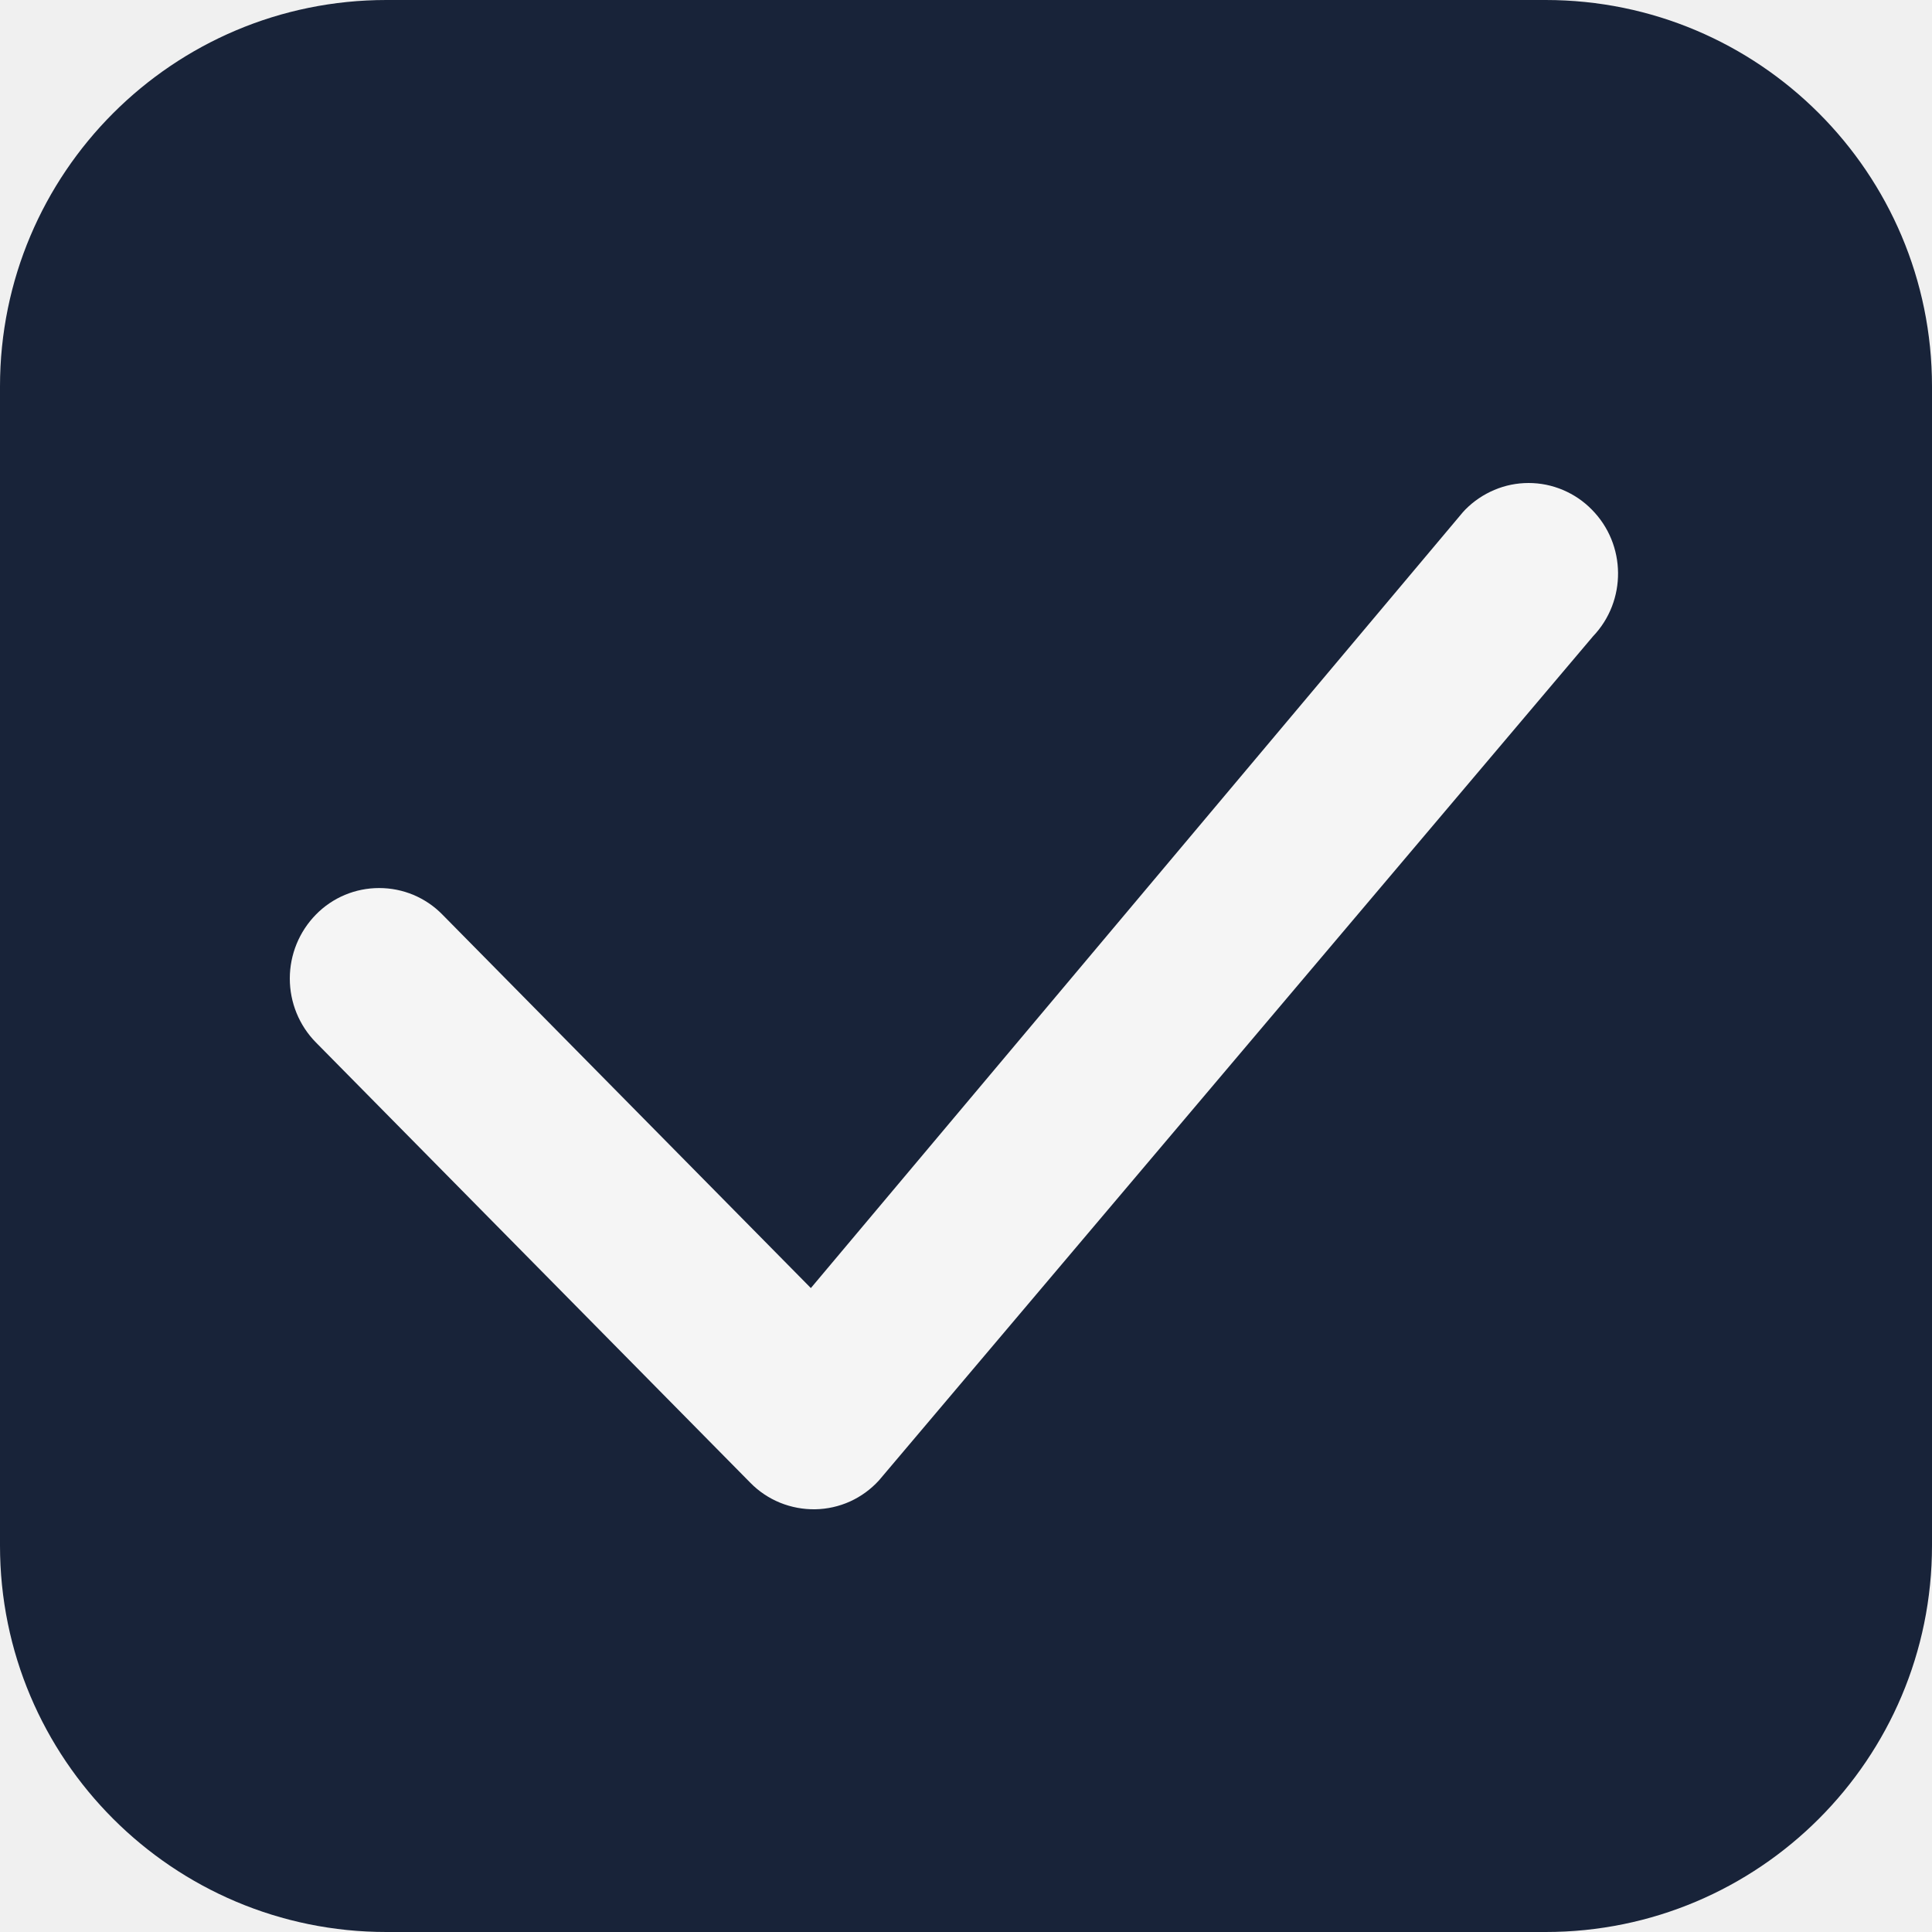
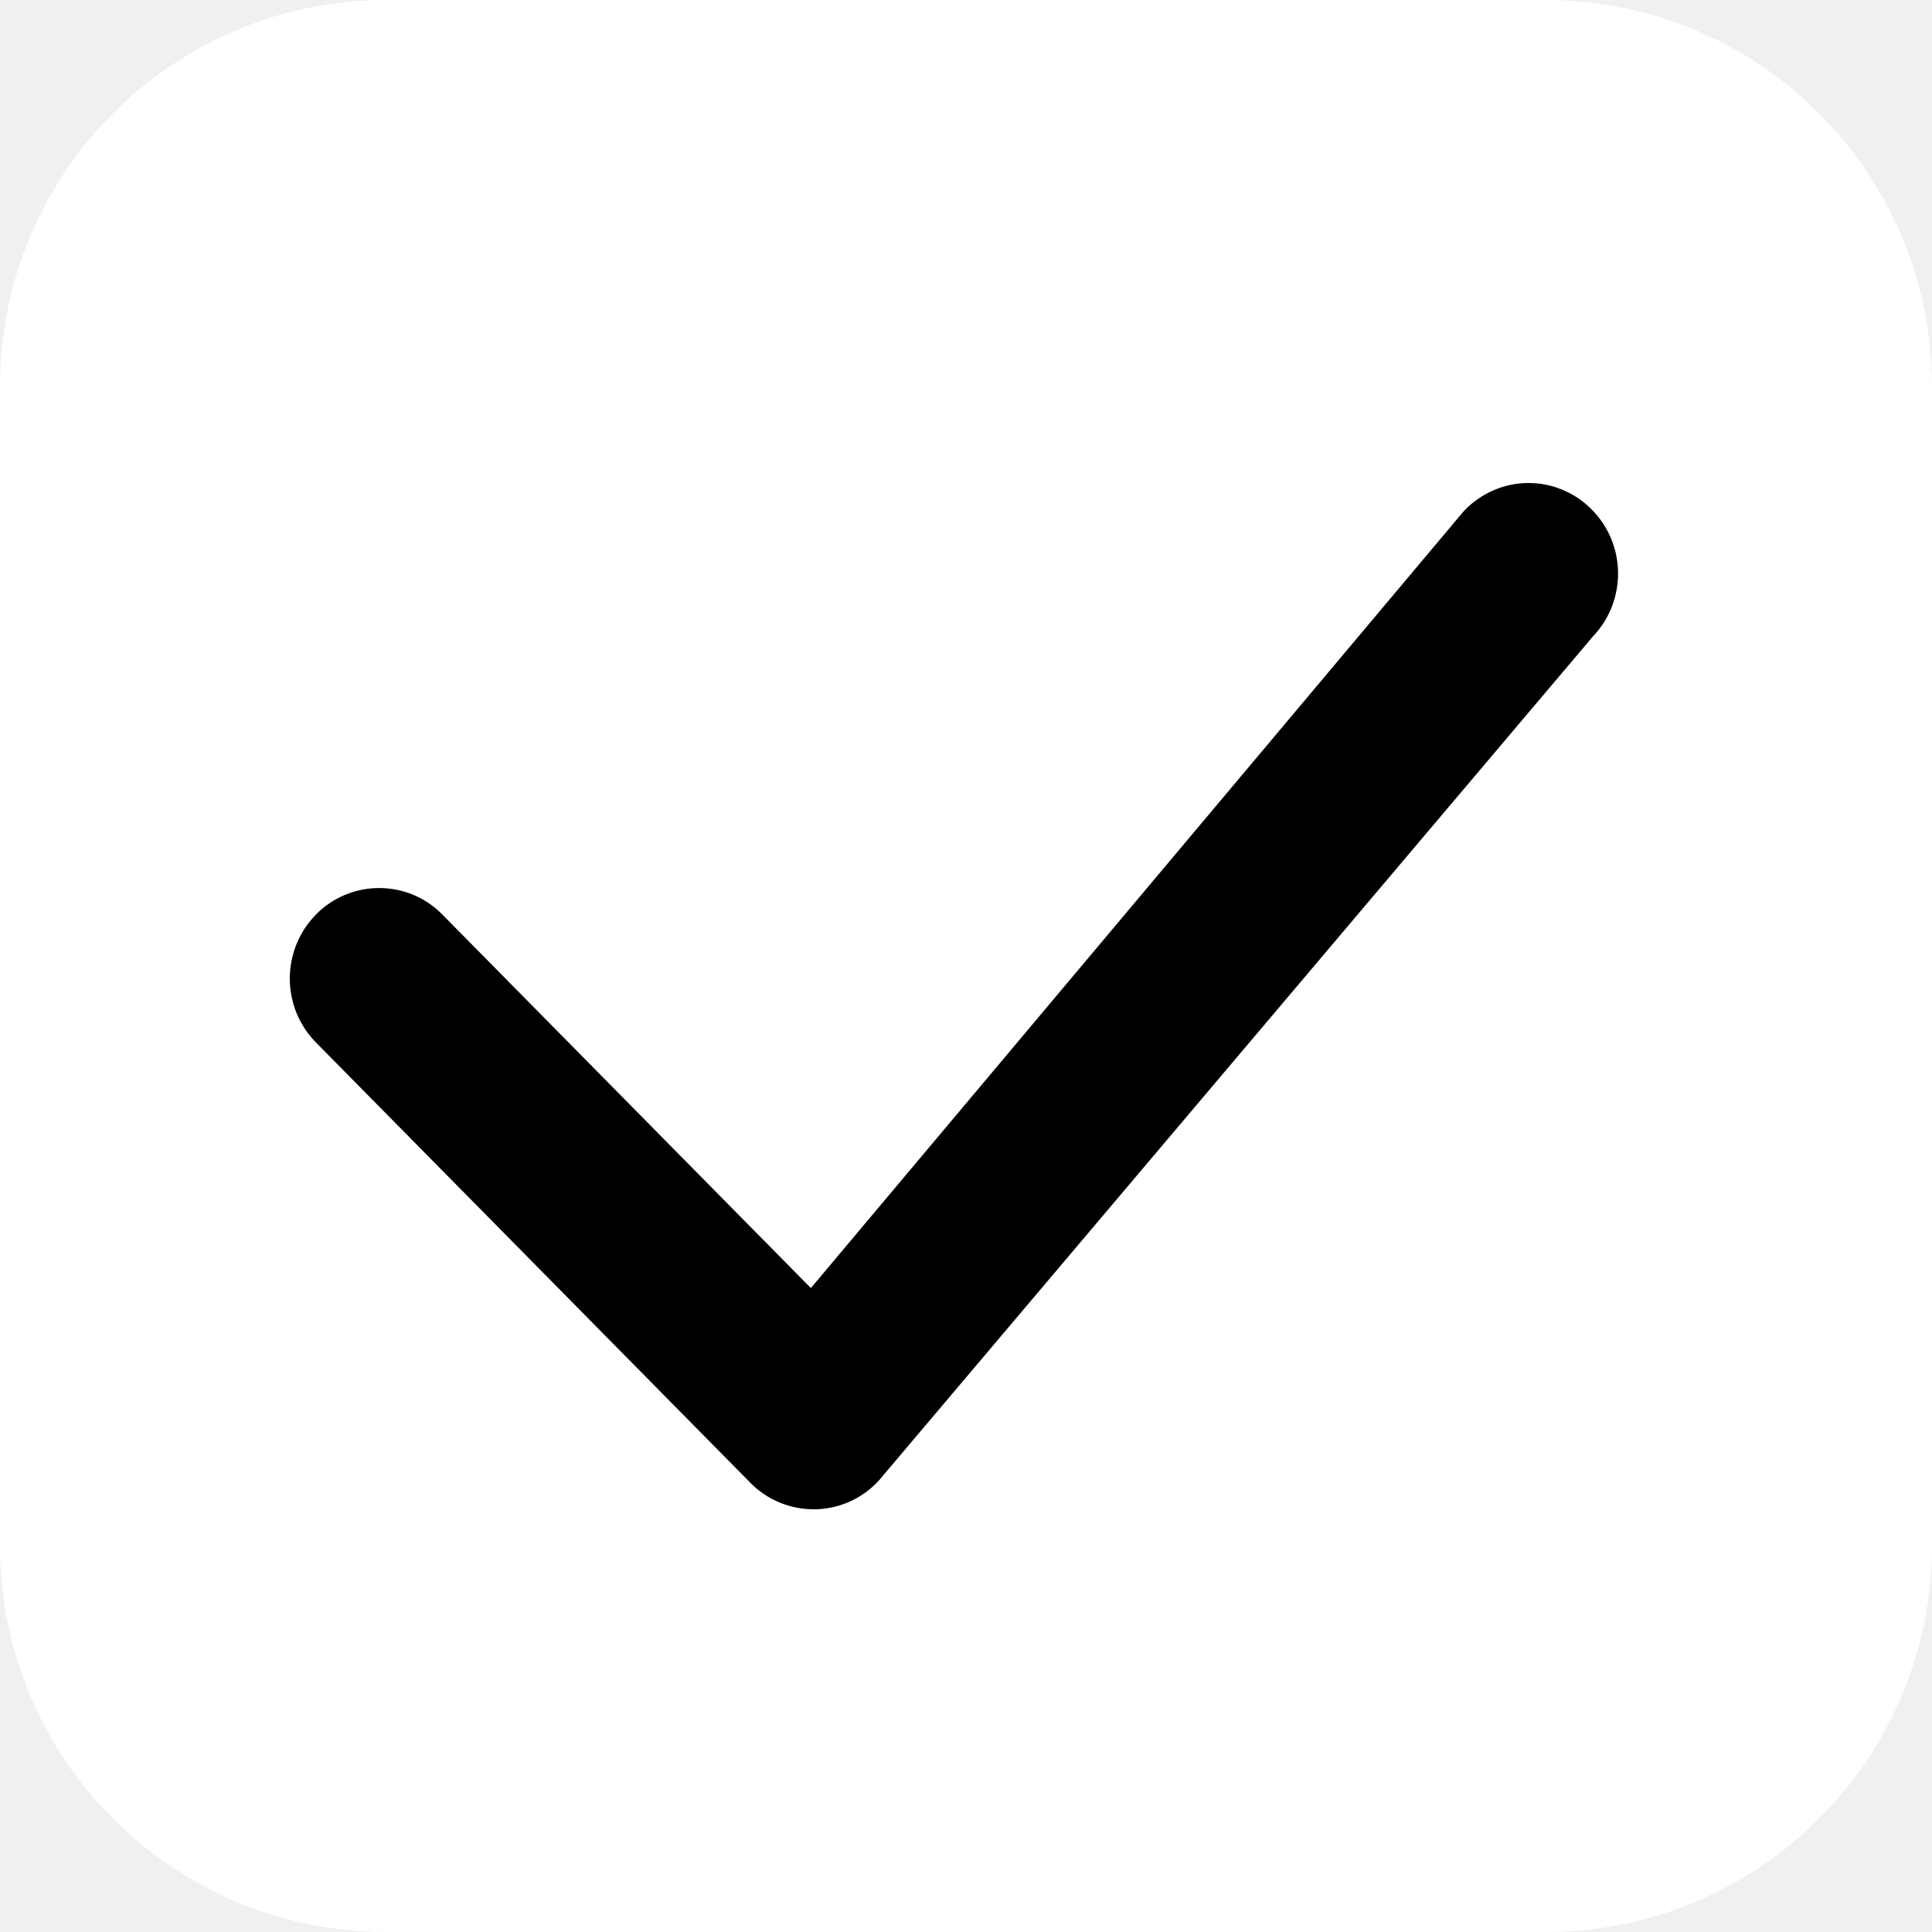
<svg xmlns="http://www.w3.org/2000/svg" width="20" height="20" viewBox="0 0 20 20" fill="none">
-   <rect width="20" height="20" rx="4" fill="#182339" />
-   <path d="M15.169 5.275C15.255 5.188 15.357 5.119 15.469 5.072C15.581 5.024 15.702 5 15.824 5C15.946 5 16.066 5.024 16.179 5.072C16.291 5.119 16.393 5.188 16.478 5.275C16.836 5.636 16.841 6.22 16.491 6.587L9.099 15.325C9.015 15.417 8.914 15.491 8.8 15.543C8.687 15.594 8.564 15.622 8.439 15.624C8.315 15.626 8.191 15.603 8.075 15.556C7.96 15.509 7.855 15.439 7.768 15.35L3.271 10.792C3.097 10.616 3 10.378 3 10.13C3 9.882 3.097 9.644 3.271 9.467C3.356 9.38 3.458 9.311 3.57 9.264C3.682 9.217 3.803 9.193 3.925 9.193C4.047 9.193 4.168 9.217 4.28 9.264C4.392 9.311 4.494 9.38 4.579 9.467L8.394 13.334L15.144 5.302C15.152 5.293 15.161 5.284 15.169 5.275Z" fill="#F5F5F5" />
+   <rect width="20" height="20" rx="4" fill="#fff" />
+   <path d="M15.169 5.275C15.255 5.188 15.357 5.119 15.469 5.072C15.581 5.024 15.702 5 15.824 5C15.946 5 16.066 5.024 16.179 5.072C16.291 5.119 16.393 5.188 16.478 5.275C16.836 5.636 16.841 6.22 16.491 6.587L9.099 15.325C9.015 15.417 8.914 15.491 8.8 15.543C8.687 15.594 8.564 15.622 8.439 15.624C8.315 15.626 8.191 15.603 8.075 15.556C7.96 15.509 7.855 15.439 7.768 15.35L3.271 10.792C3.097 10.616 3 10.378 3 10.13C3 9.882 3.097 9.644 3.271 9.467C3.356 9.38 3.458 9.311 3.57 9.264C3.682 9.217 3.803 9.193 3.925 9.193C4.047 9.193 4.168 9.217 4.28 9.264C4.392 9.311 4.494 9.38 4.579 9.467L8.394 13.334L15.144 5.302C15.152 5.293 15.161 5.284 15.169 5.275Z" fill="#000" />
</svg>
